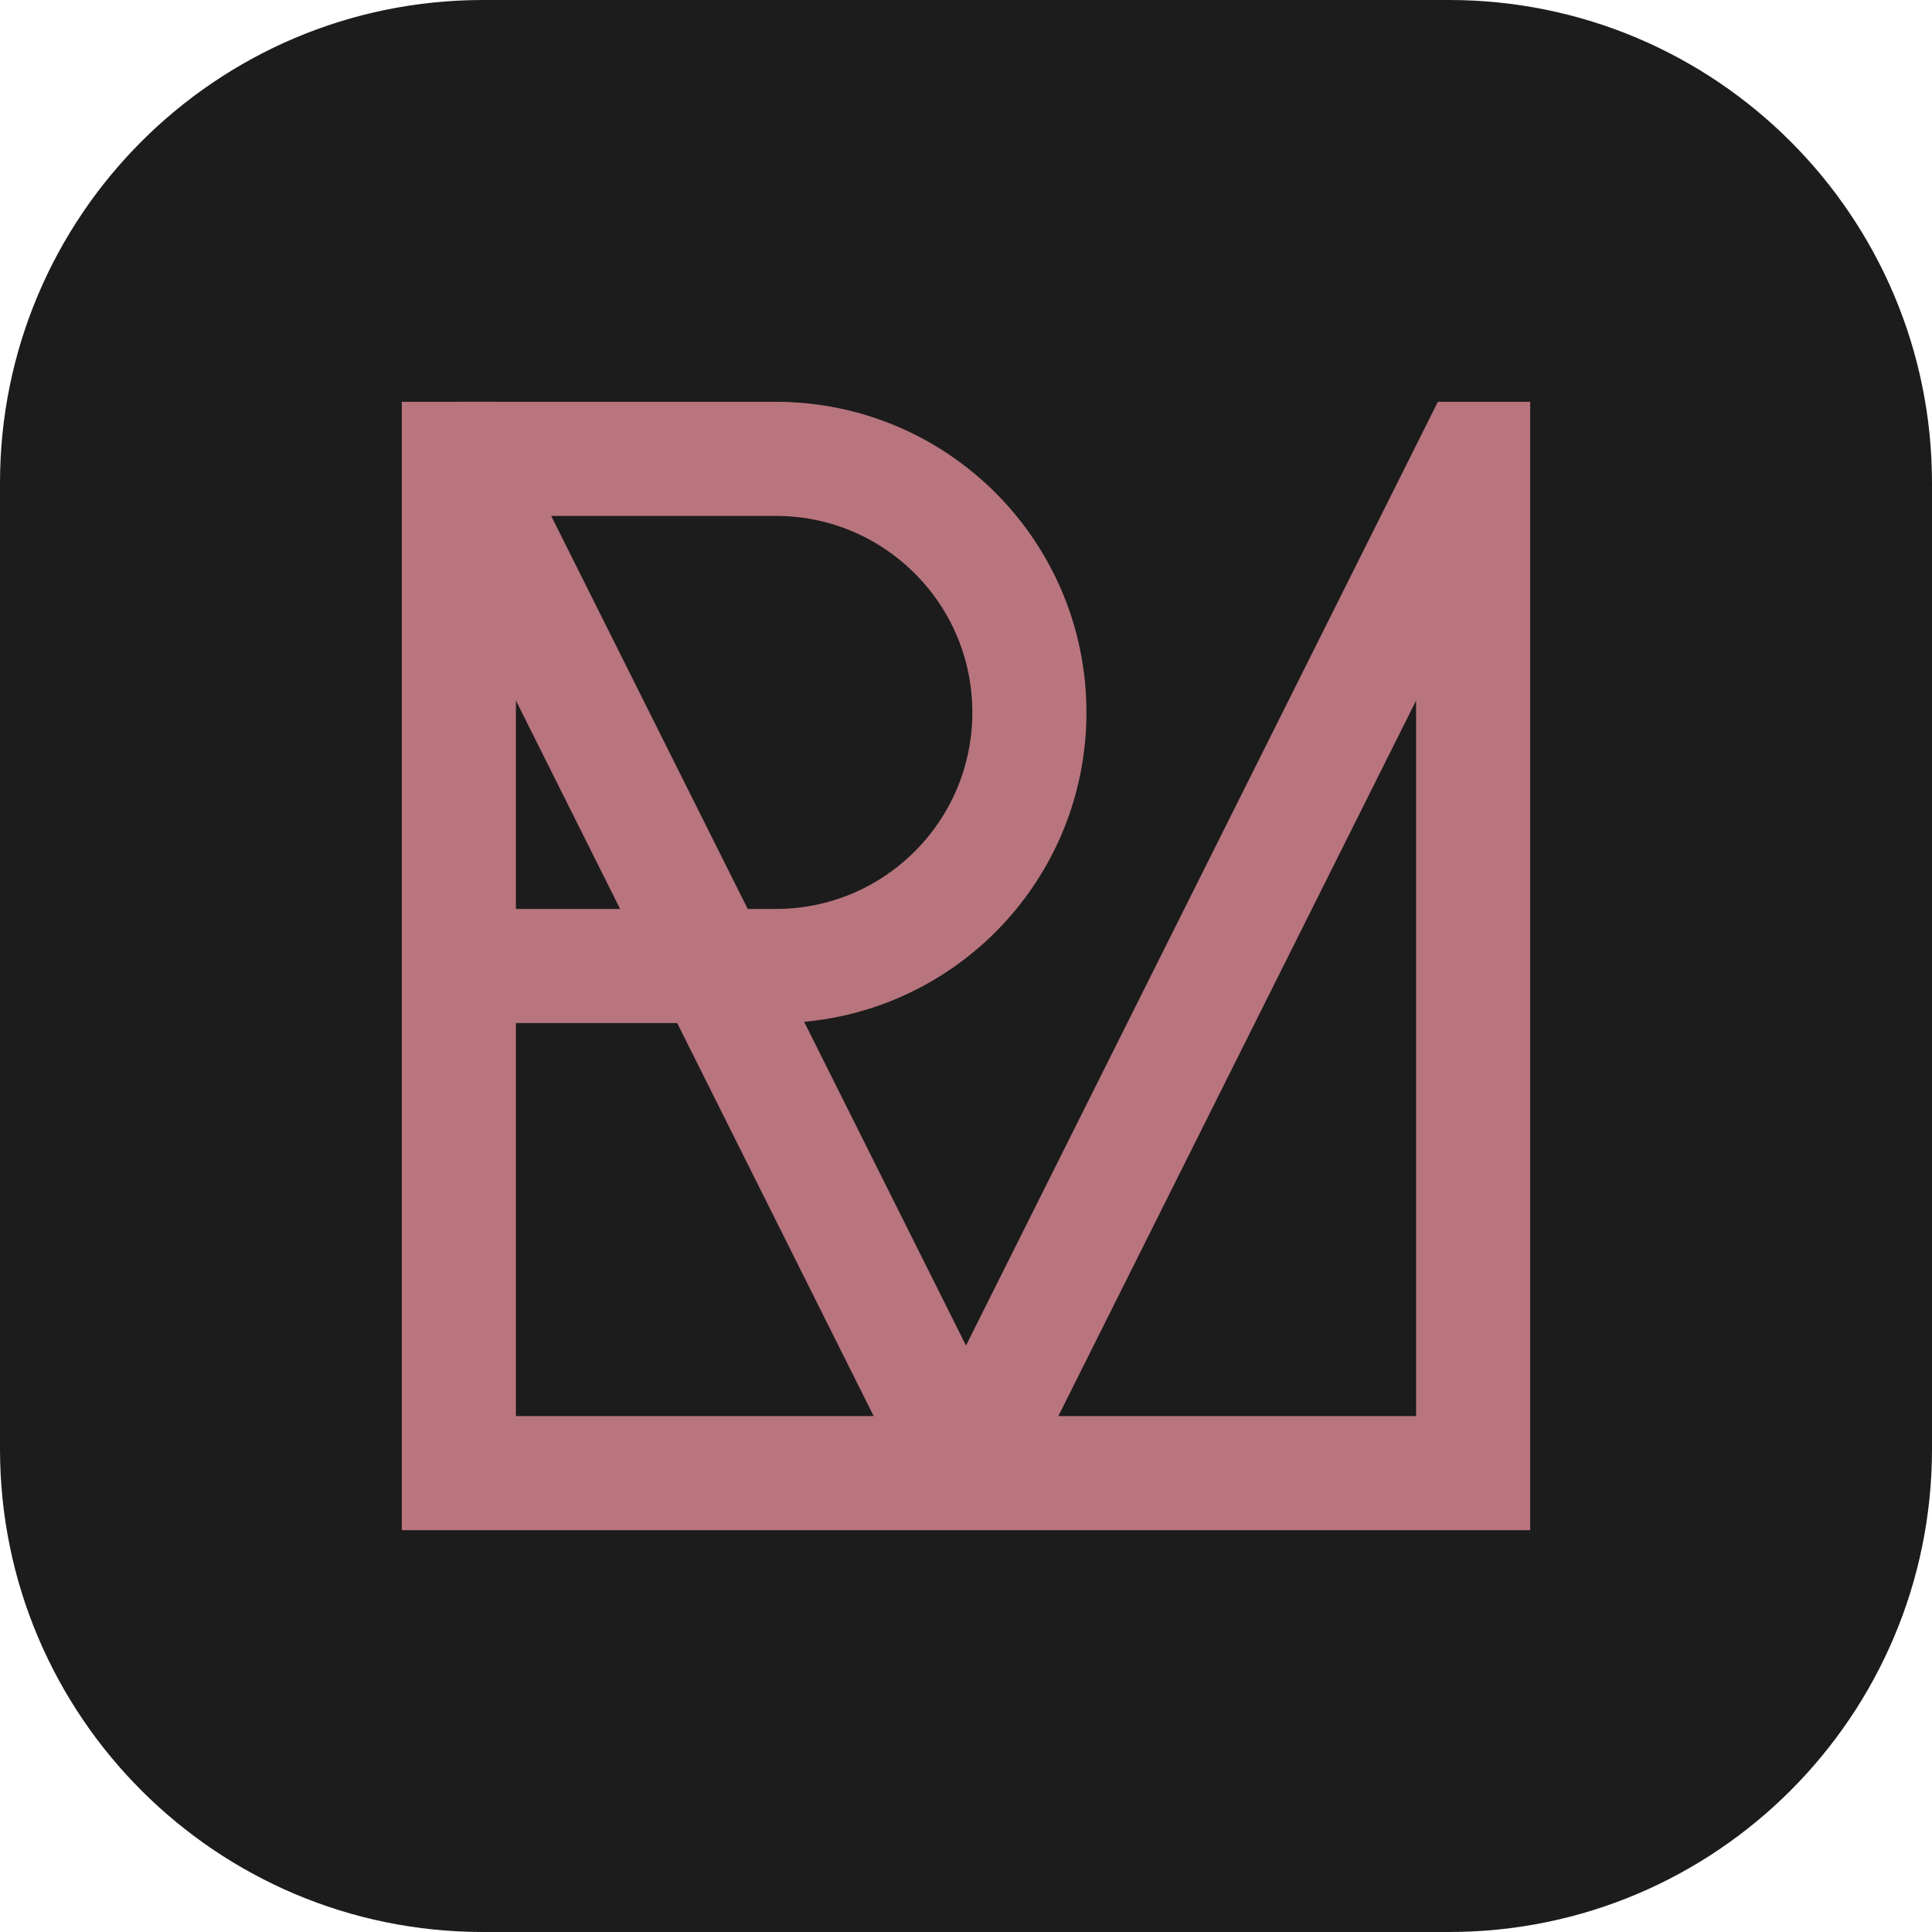
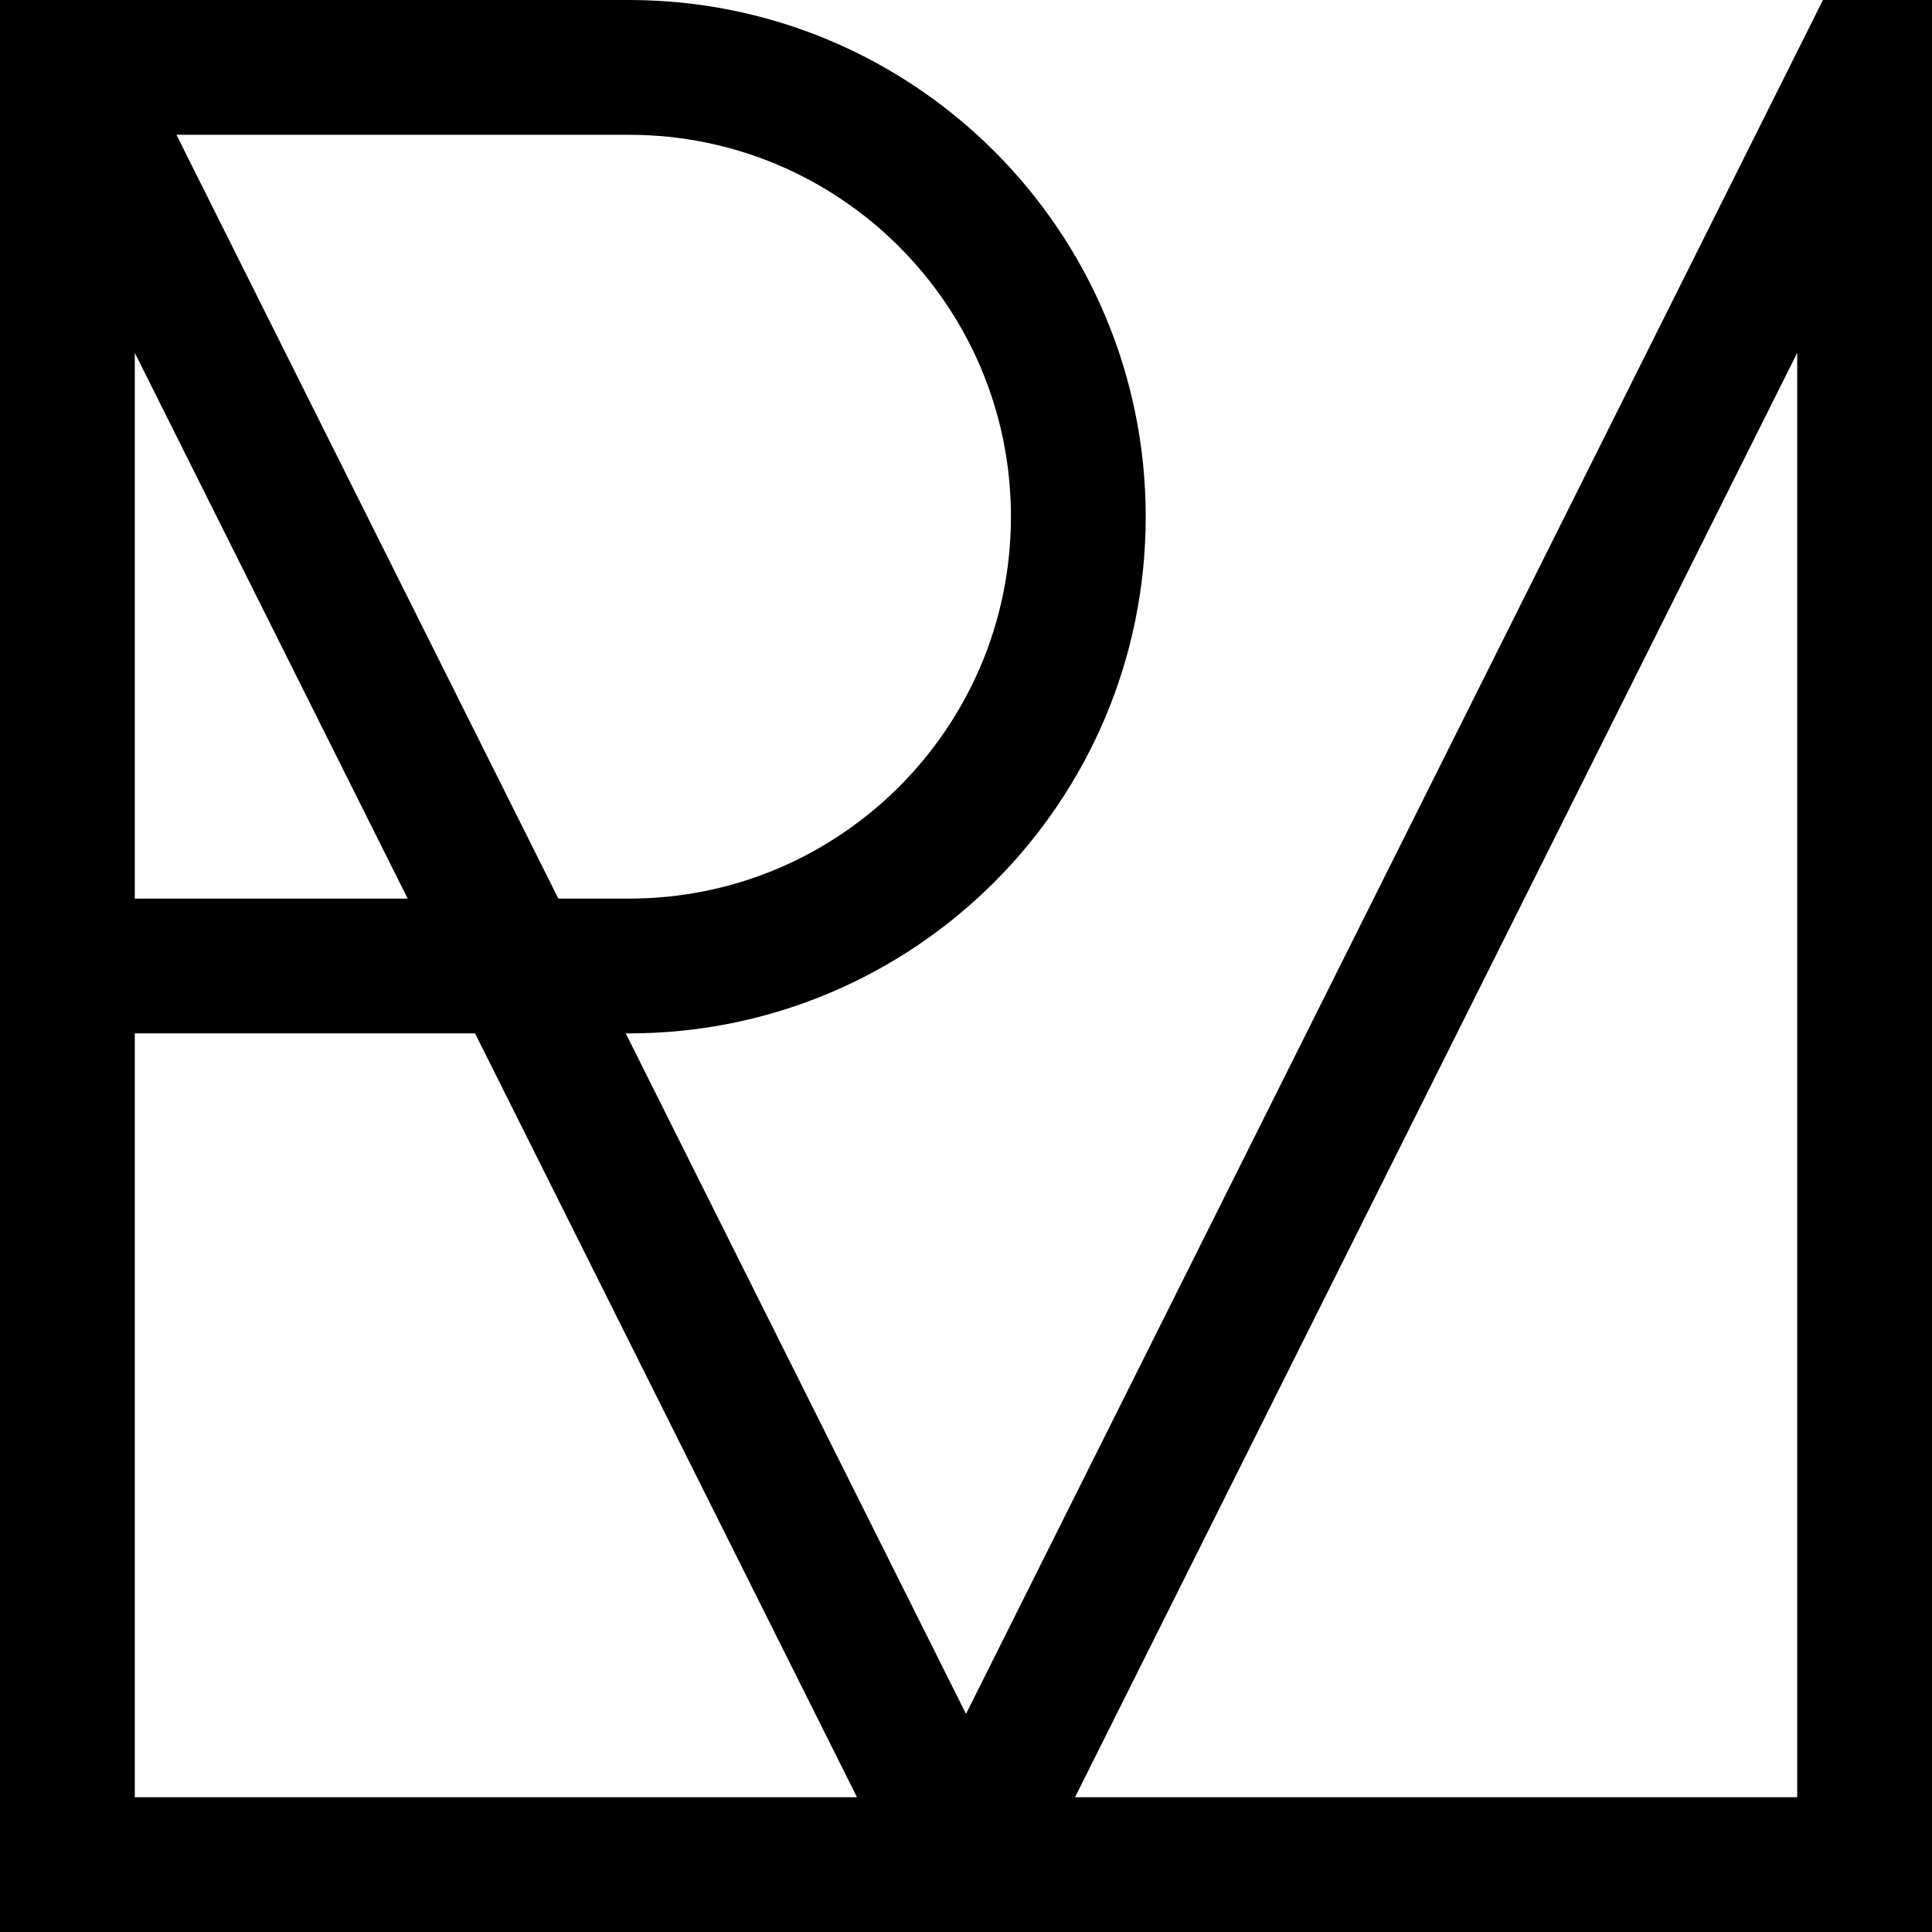
- <svg xmlns="http://www.w3.org/2000/svg" viewBox="0 0 64 64">
-   <rect width="64" height="64" rx="16" fill="#1C1C1C" />
+ <svg xmlns="http://www.w3.org/2000/svg" viewBox="7 7 86 86" fill="none" stroke="#000000" stroke-width="6" stroke-linejoin="miter" stroke-miterlimit="20">
  <defs>
    <clipPath id="k">
-       <rect x="5.5" y="5.5" width="89" height="89" />
+       <rect x="7" y="7" width="86" height="86" />
    </clipPath>
  </defs>
-   <g transform="translate(11 11) scale(0.42)" fill="none" stroke="#B8757D" stroke-width="9" stroke-linejoin="miter" stroke-miterlimit="20" clip-path="url(#k)">
+   <g clip-path="url(#k)">
    <path d="M50 90 L90 10 V90 H10 V10 Z" />
    <path d="M10 10 H35 A20 20 0 0 1 35 50 H10" />
  </g>
</svg>
